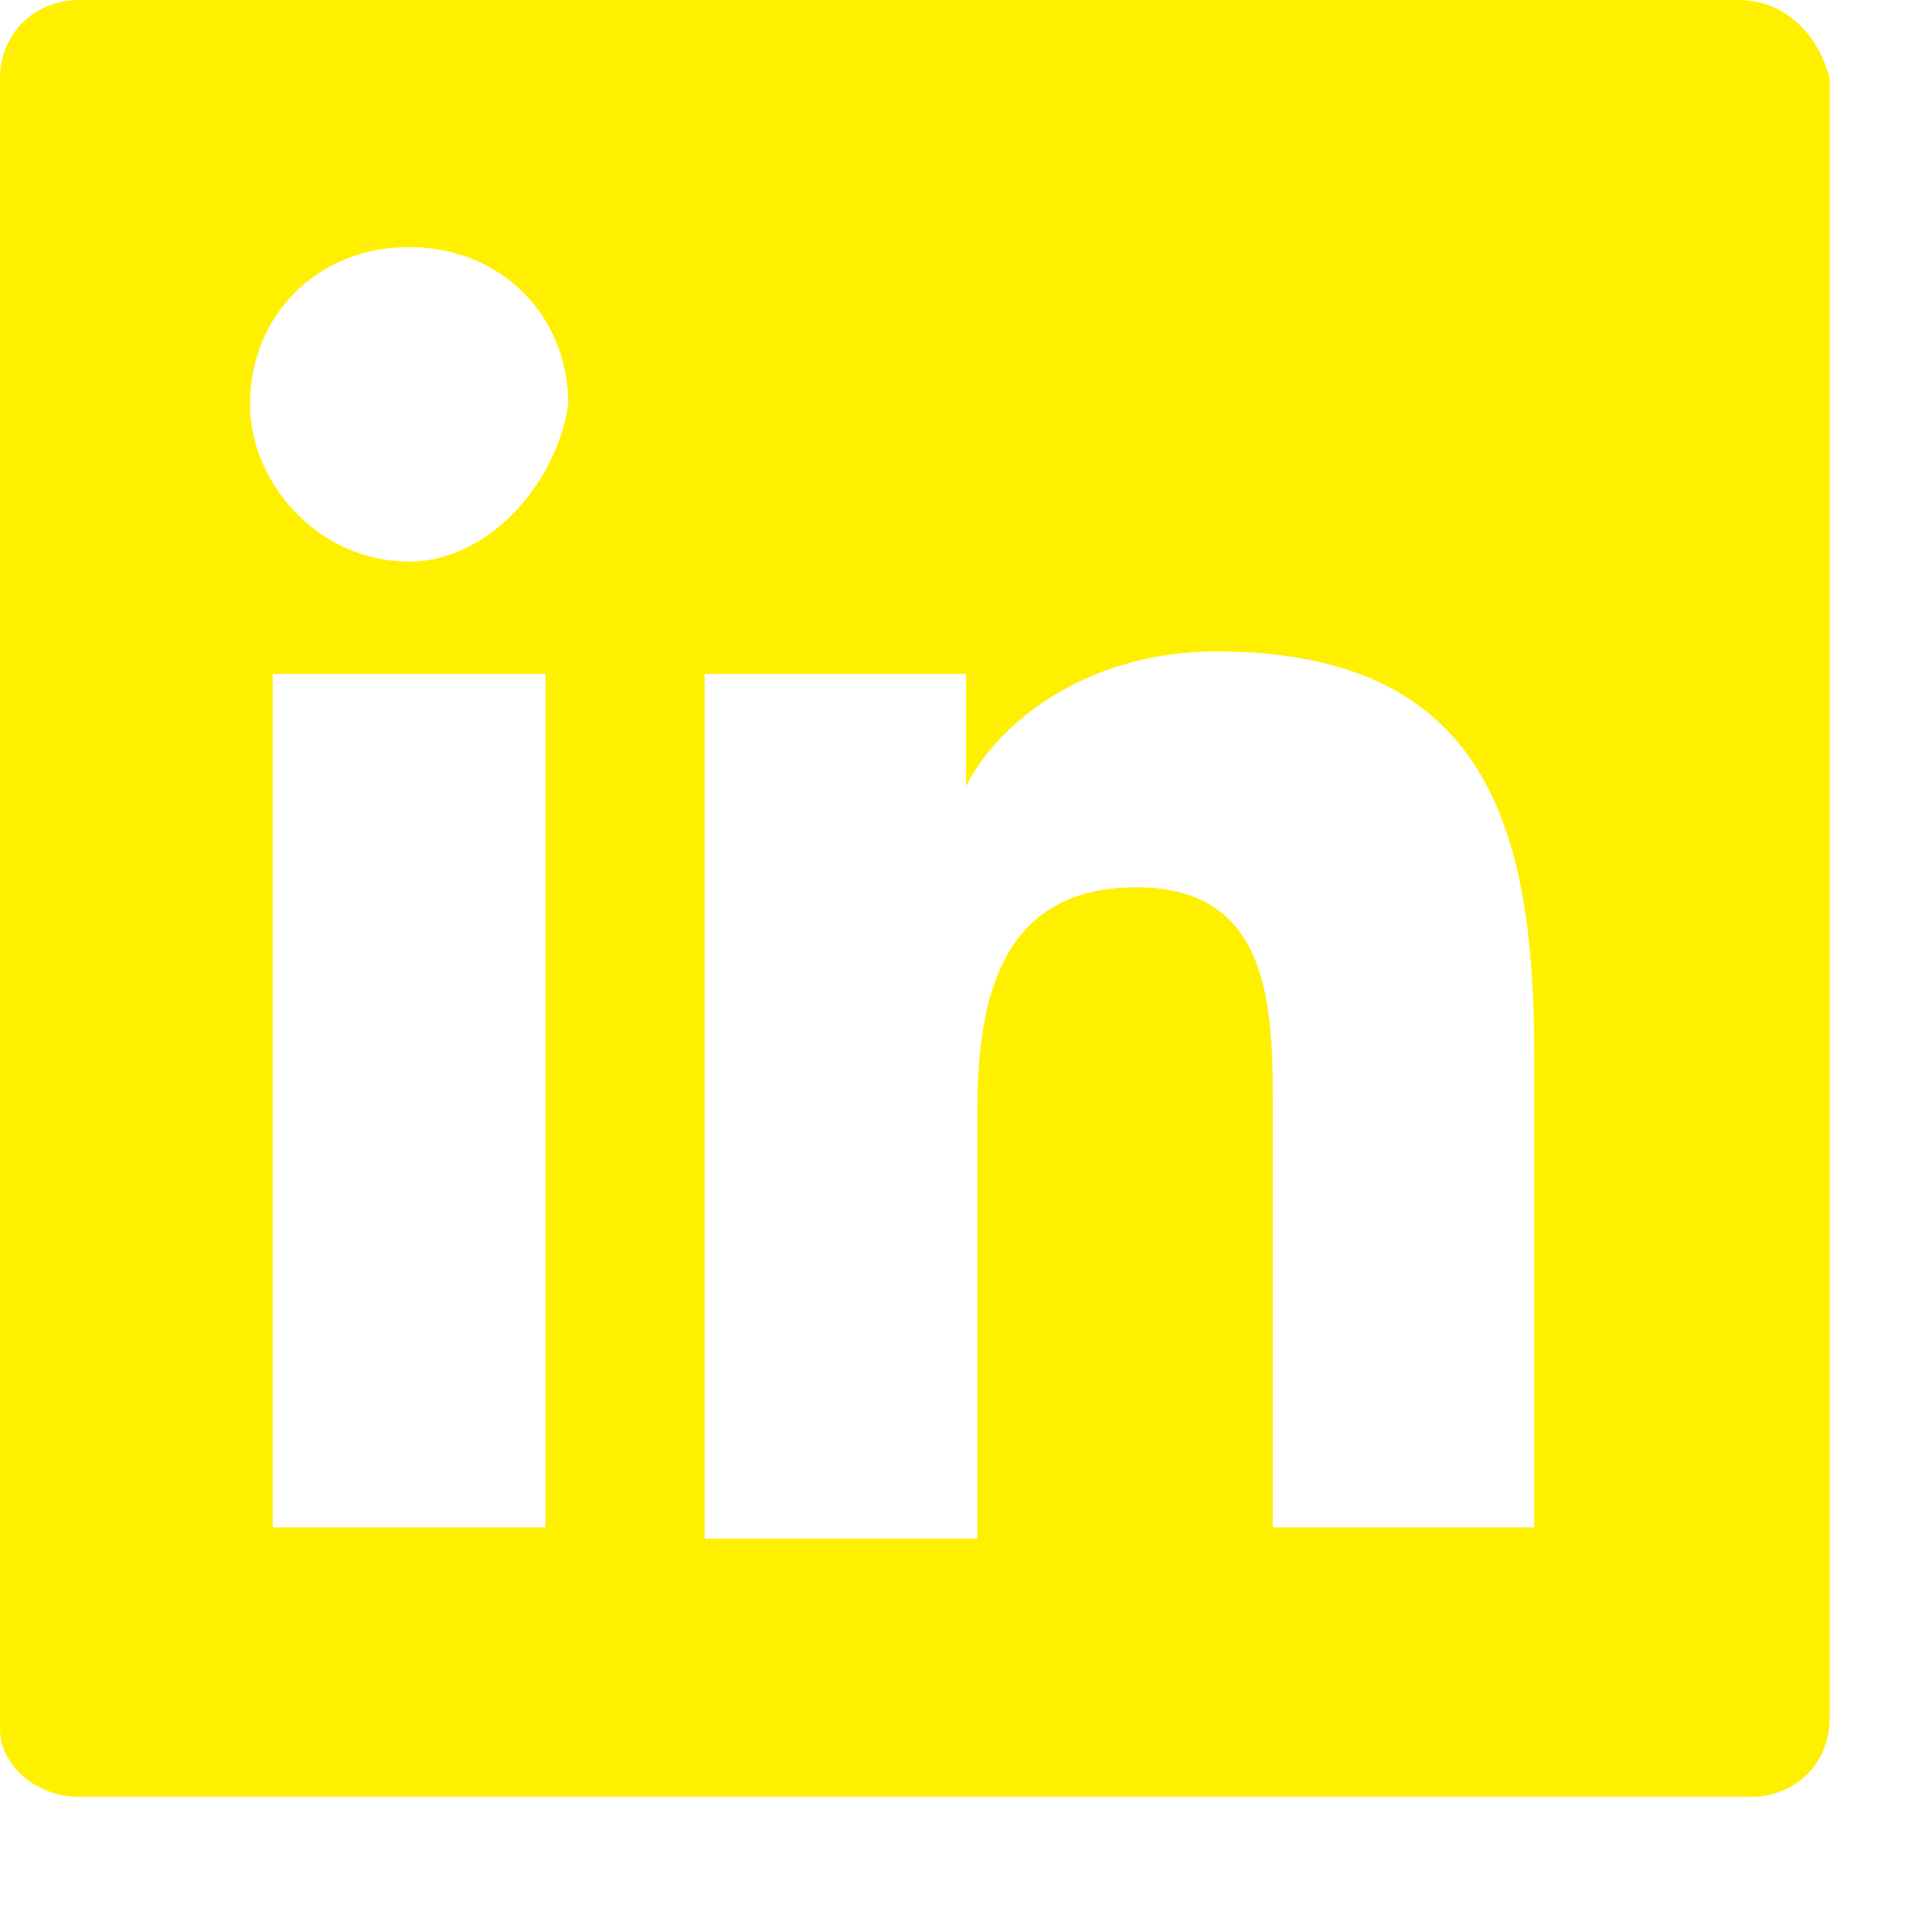
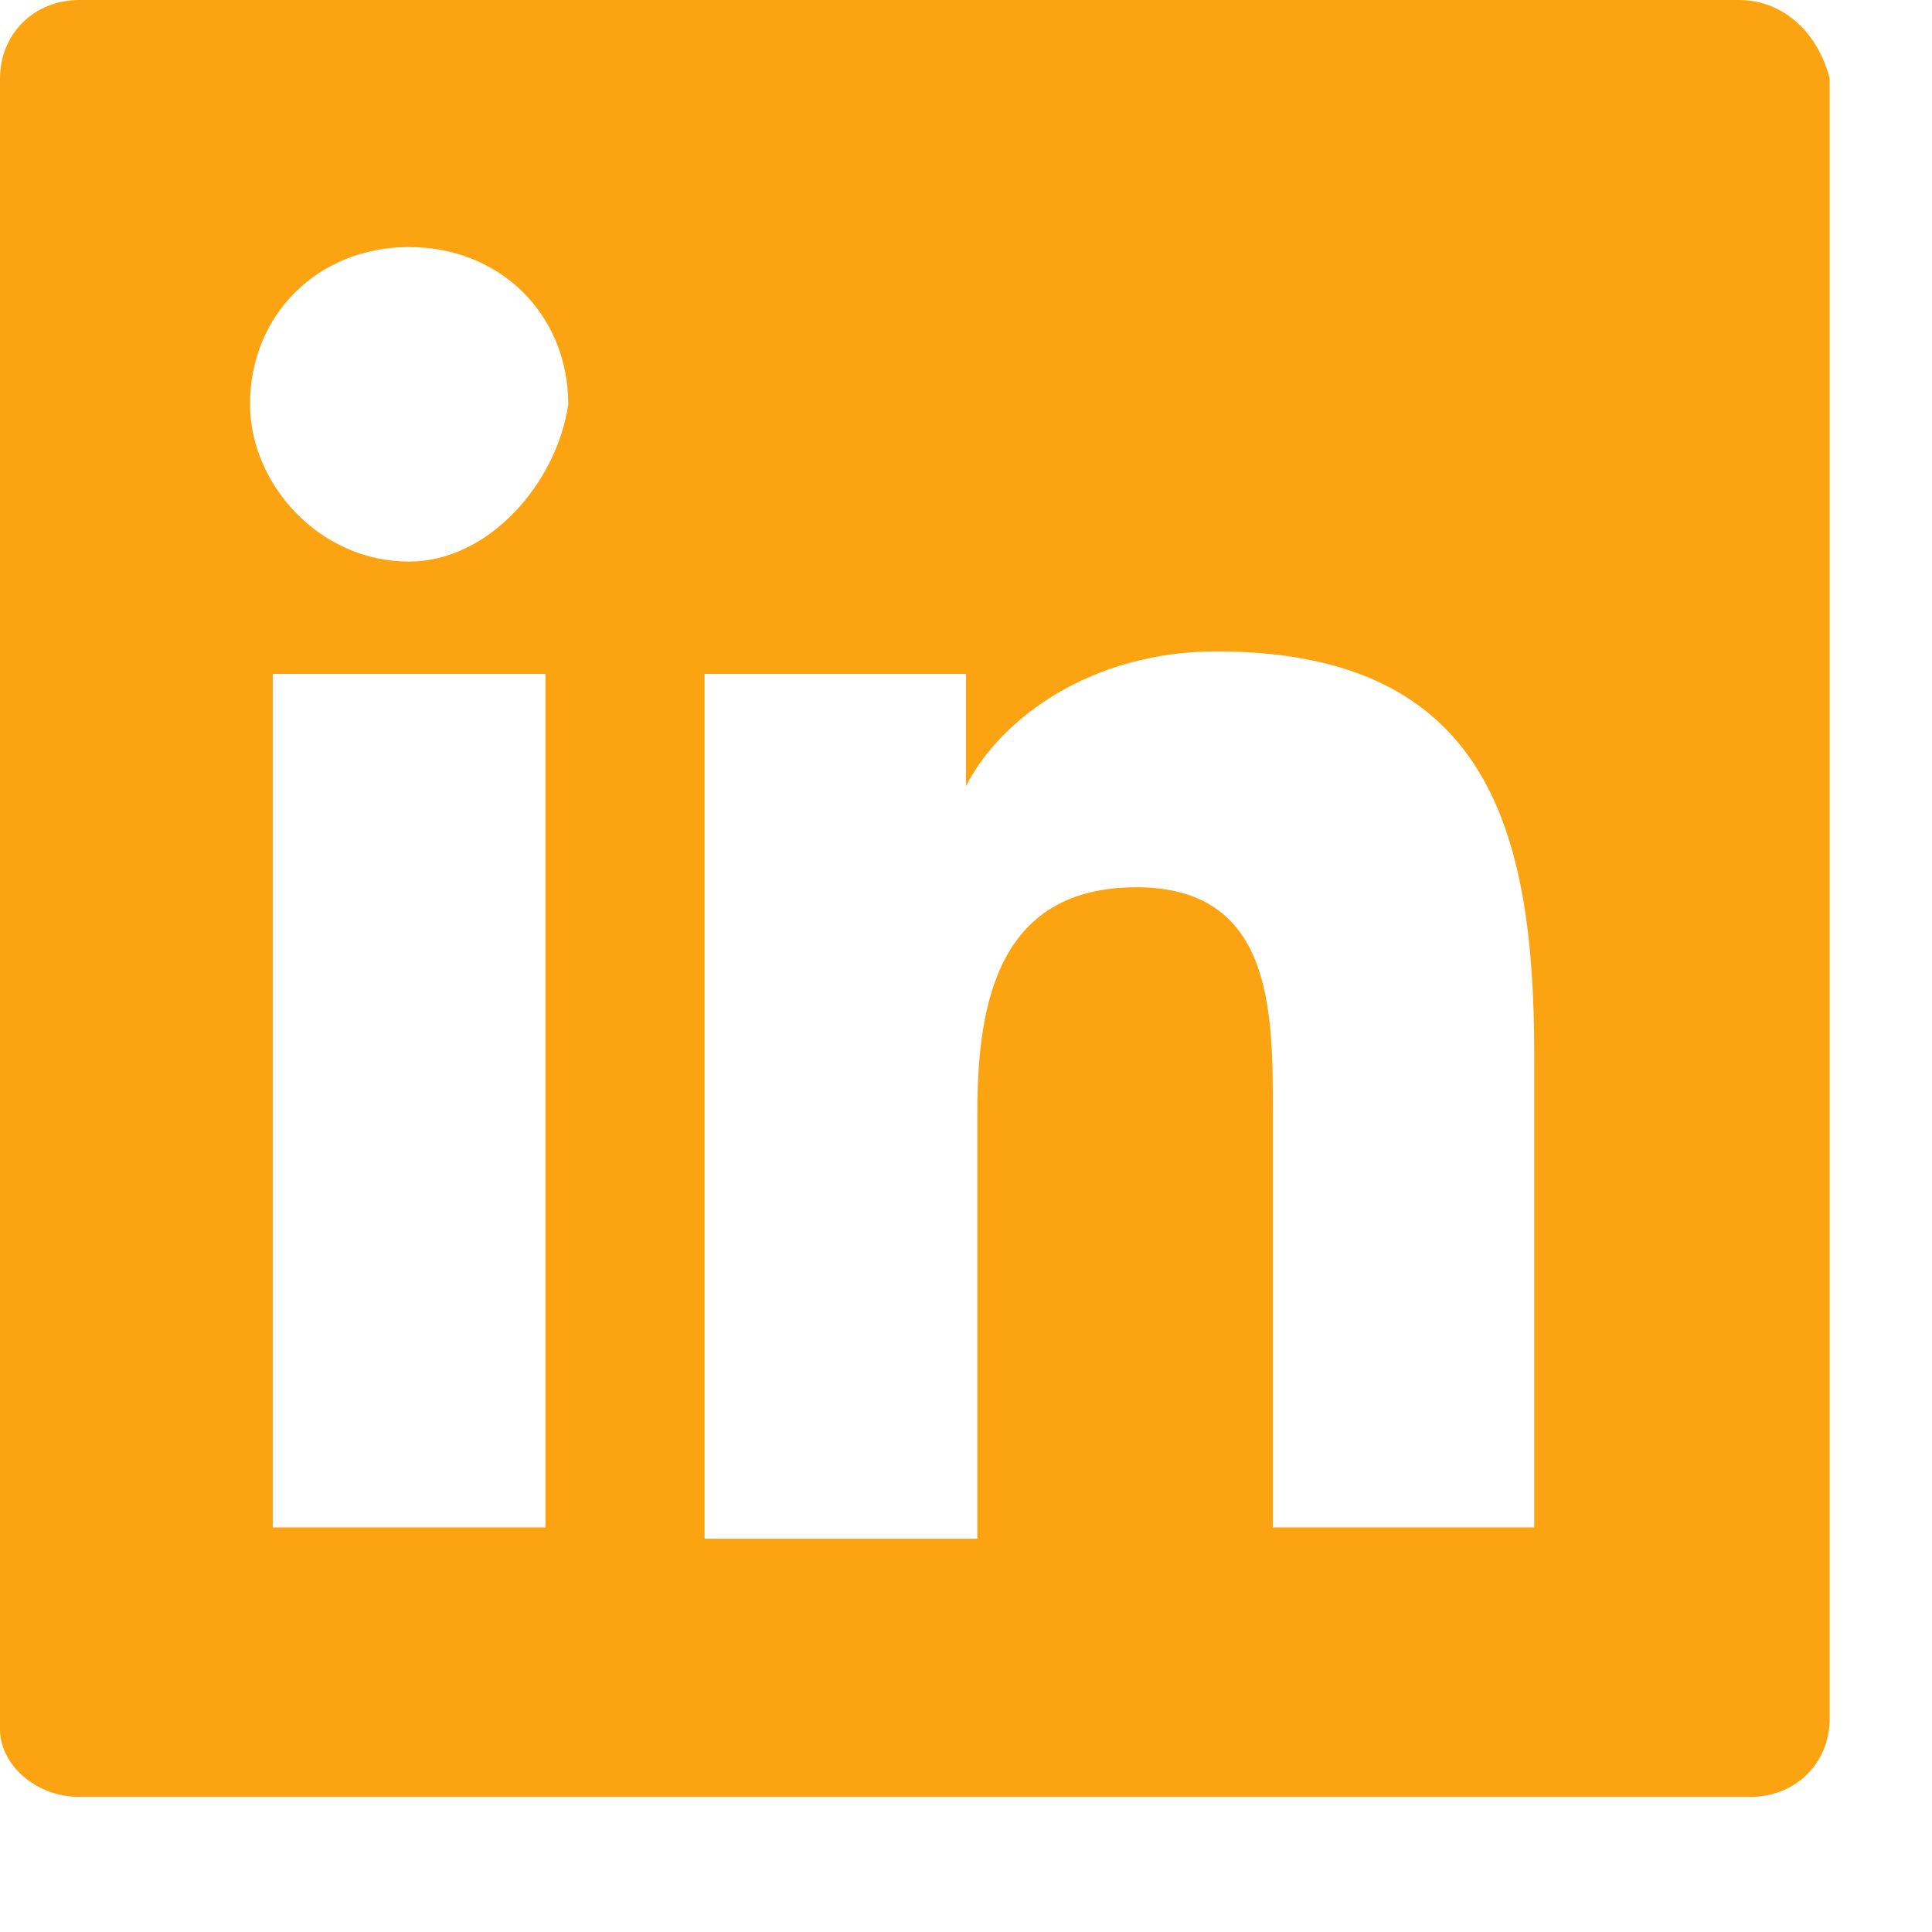
- <svg xmlns="http://www.w3.org/2000/svg" fill="#FFF000" width="24" height="24" viewBox="0 0 24 24">
+ <svg xmlns="http://www.w3.org/2000/svg" fill="#FCA311" width="24" height="24" viewBox="0 0 24 24">
  <path d="M21.6,0 L0.988,0 C0.424,0 0,0.419 0,0.977 L0,21.485 C0,21.904 0.424,22.322 0.988,22.322 L21.741,22.322 C22.306,22.322 22.729,21.904 22.729,21.346 L22.729,0.977 C22.588,0.419 22.165,0 21.6,0 Z M6.635,18.974 L3.388,18.974 L3.388,8.371 L6.776,8.371 L6.776,18.974 L6.635,18.974 Z M5.082,6.976 C3.953,6.976 3.106,5.999 3.106,5.023 C3.106,3.906 3.953,3.069 5.082,3.069 C6.212,3.069 7.059,3.906 7.059,5.023 C6.918,5.999 6.071,6.976 5.082,6.976 Z M19.2,18.974 L15.812,18.974 L15.812,13.812 C15.812,12.556 15.812,11.022 14.118,11.022 C12.424,11.022 12.141,12.417 12.141,13.812 L12.141,19.114 L8.753,19.114 L8.753,8.371 L12,8.371 L12,9.766 C12.424,8.929 13.553,8.092 15.106,8.092 C18.494,8.092 19.059,10.324 19.059,13.114 L19.059,18.974 L19.2,18.974 Z">
    </path>
</svg>
